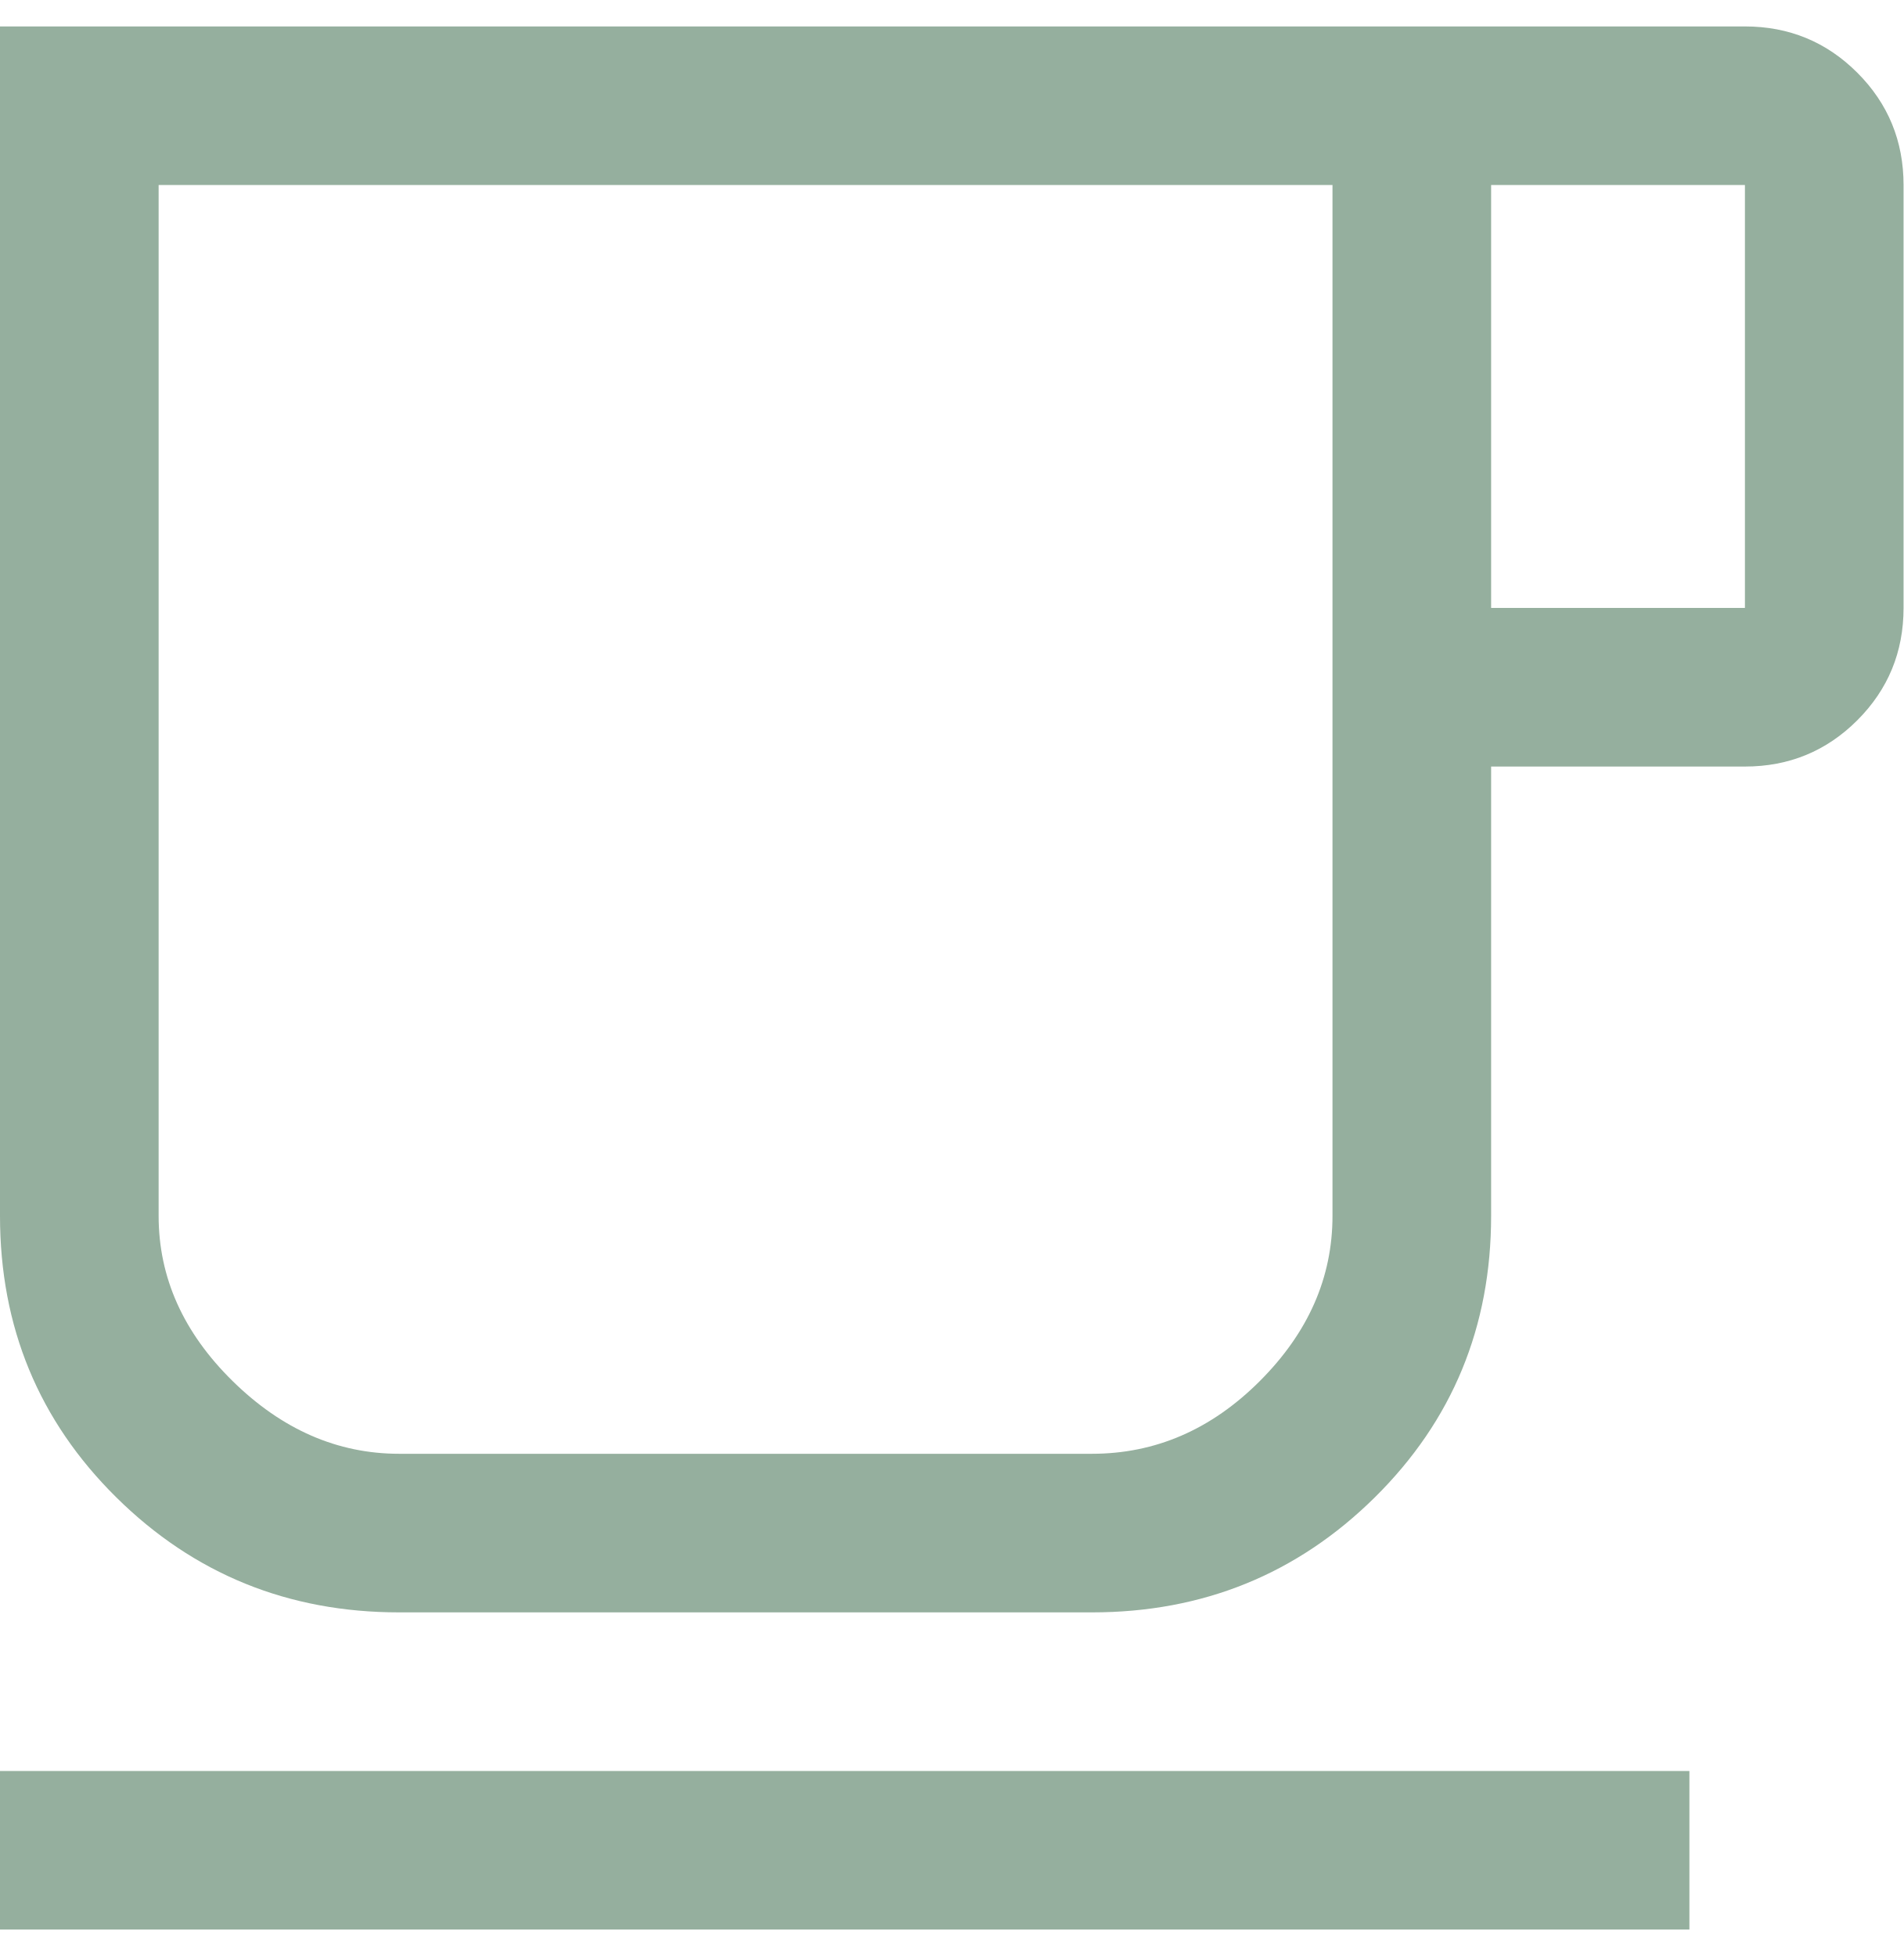
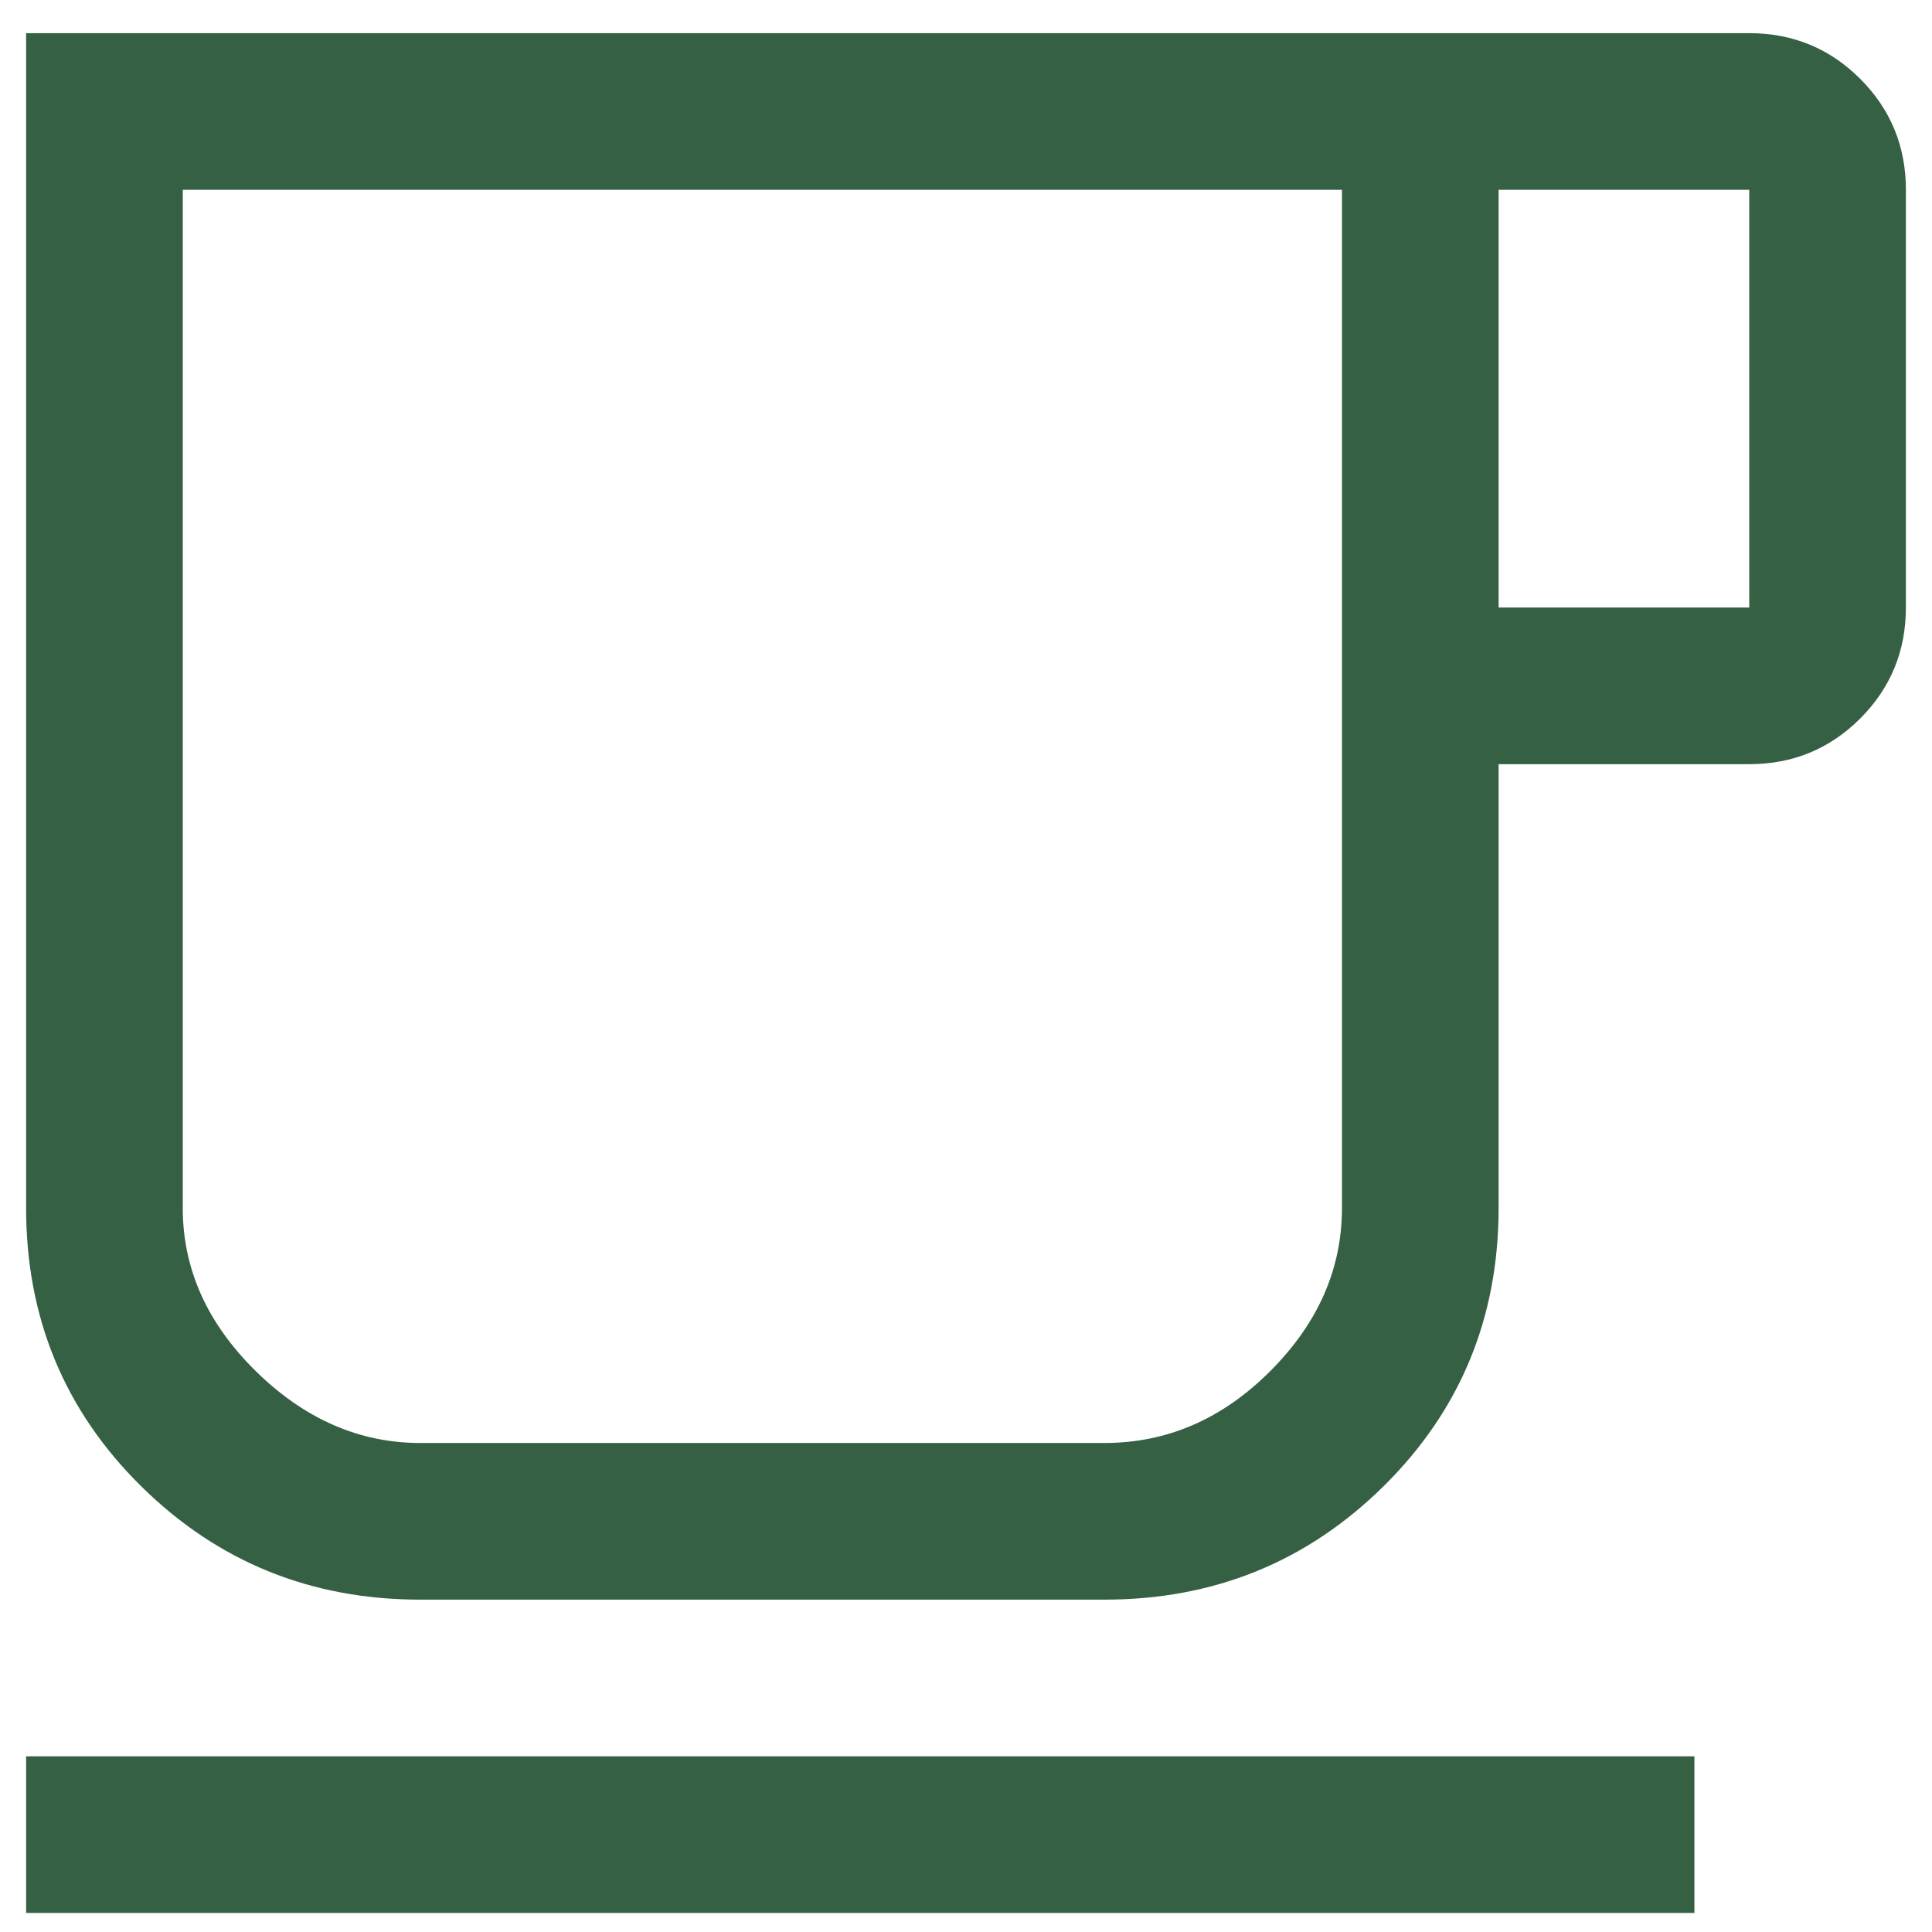
- <svg xmlns="http://www.w3.org/2000/svg" width="36" height="37" viewBox="0 0 36 37" fill="none">
-   <path d="M0 36.5V33.5H31.95V36.5H0ZM7.55 30.5C5.45 30.5 3.667 29.775 2.2 28.325C0.733 26.875 0 25.1 0 23V0.5H33C33.833 0.5 34.542 0.792 35.125 1.375C35.708 1.958 36 2.667 36 3.5V11.5C36 12.333 35.708 13.042 35.125 13.625C34.542 14.208 33.833 14.5 33 14.5H28.2V23C28.2 25.1 27.467 26.875 26 28.325C24.533 29.775 22.75 30.5 20.65 30.5H7.55ZM7.55 27.5H20.65C21.85 27.5 22.908 27.042 23.825 26.125C24.742 25.208 25.2 24.167 25.2 23V13.25V3.5H3V23C3 24.167 3.467 25.208 4.4 26.125C5.333 27.042 6.383 27.5 7.55 27.5ZM28.2 11.5H33V3.5H28.2V11.5Z" fill="#95AF9E" />
+ <svg xmlns="http://www.w3.org/2000/svg" width="37" height="37" viewBox="0 0 37 37" fill="none">
+   <path d="M0.5 36.635V33.635H32.45V36.635H0.5ZM8.05 30.635C5.95 30.635 4.167 29.91 2.7 28.46C1.233 27.01 0.5 25.235 0.5 23.135V0.635H33.5C34.333 0.635 35.042 0.927 35.625 1.51C36.208 2.093 36.5 2.802 36.5 3.635V11.635C36.5 12.468 36.208 13.177 35.625 13.76C35.042 14.343 34.333 14.635 33.5 14.635H28.7V23.135C28.7 25.235 27.967 27.01 26.5 28.46C25.033 29.91 23.25 30.635 21.15 30.635H8.05ZM8.05 27.635H21.15C22.35 27.635 23.408 27.177 24.325 26.26C25.242 25.343 25.7 24.302 25.7 23.135V13.385V3.635H3.5V23.135C3.5 24.302 3.967 25.343 4.9 26.26C5.833 27.177 6.883 27.635 8.05 27.635ZM28.7 11.635H33.5V3.635H28.7V11.635Z" fill="#356044" />
</svg>
